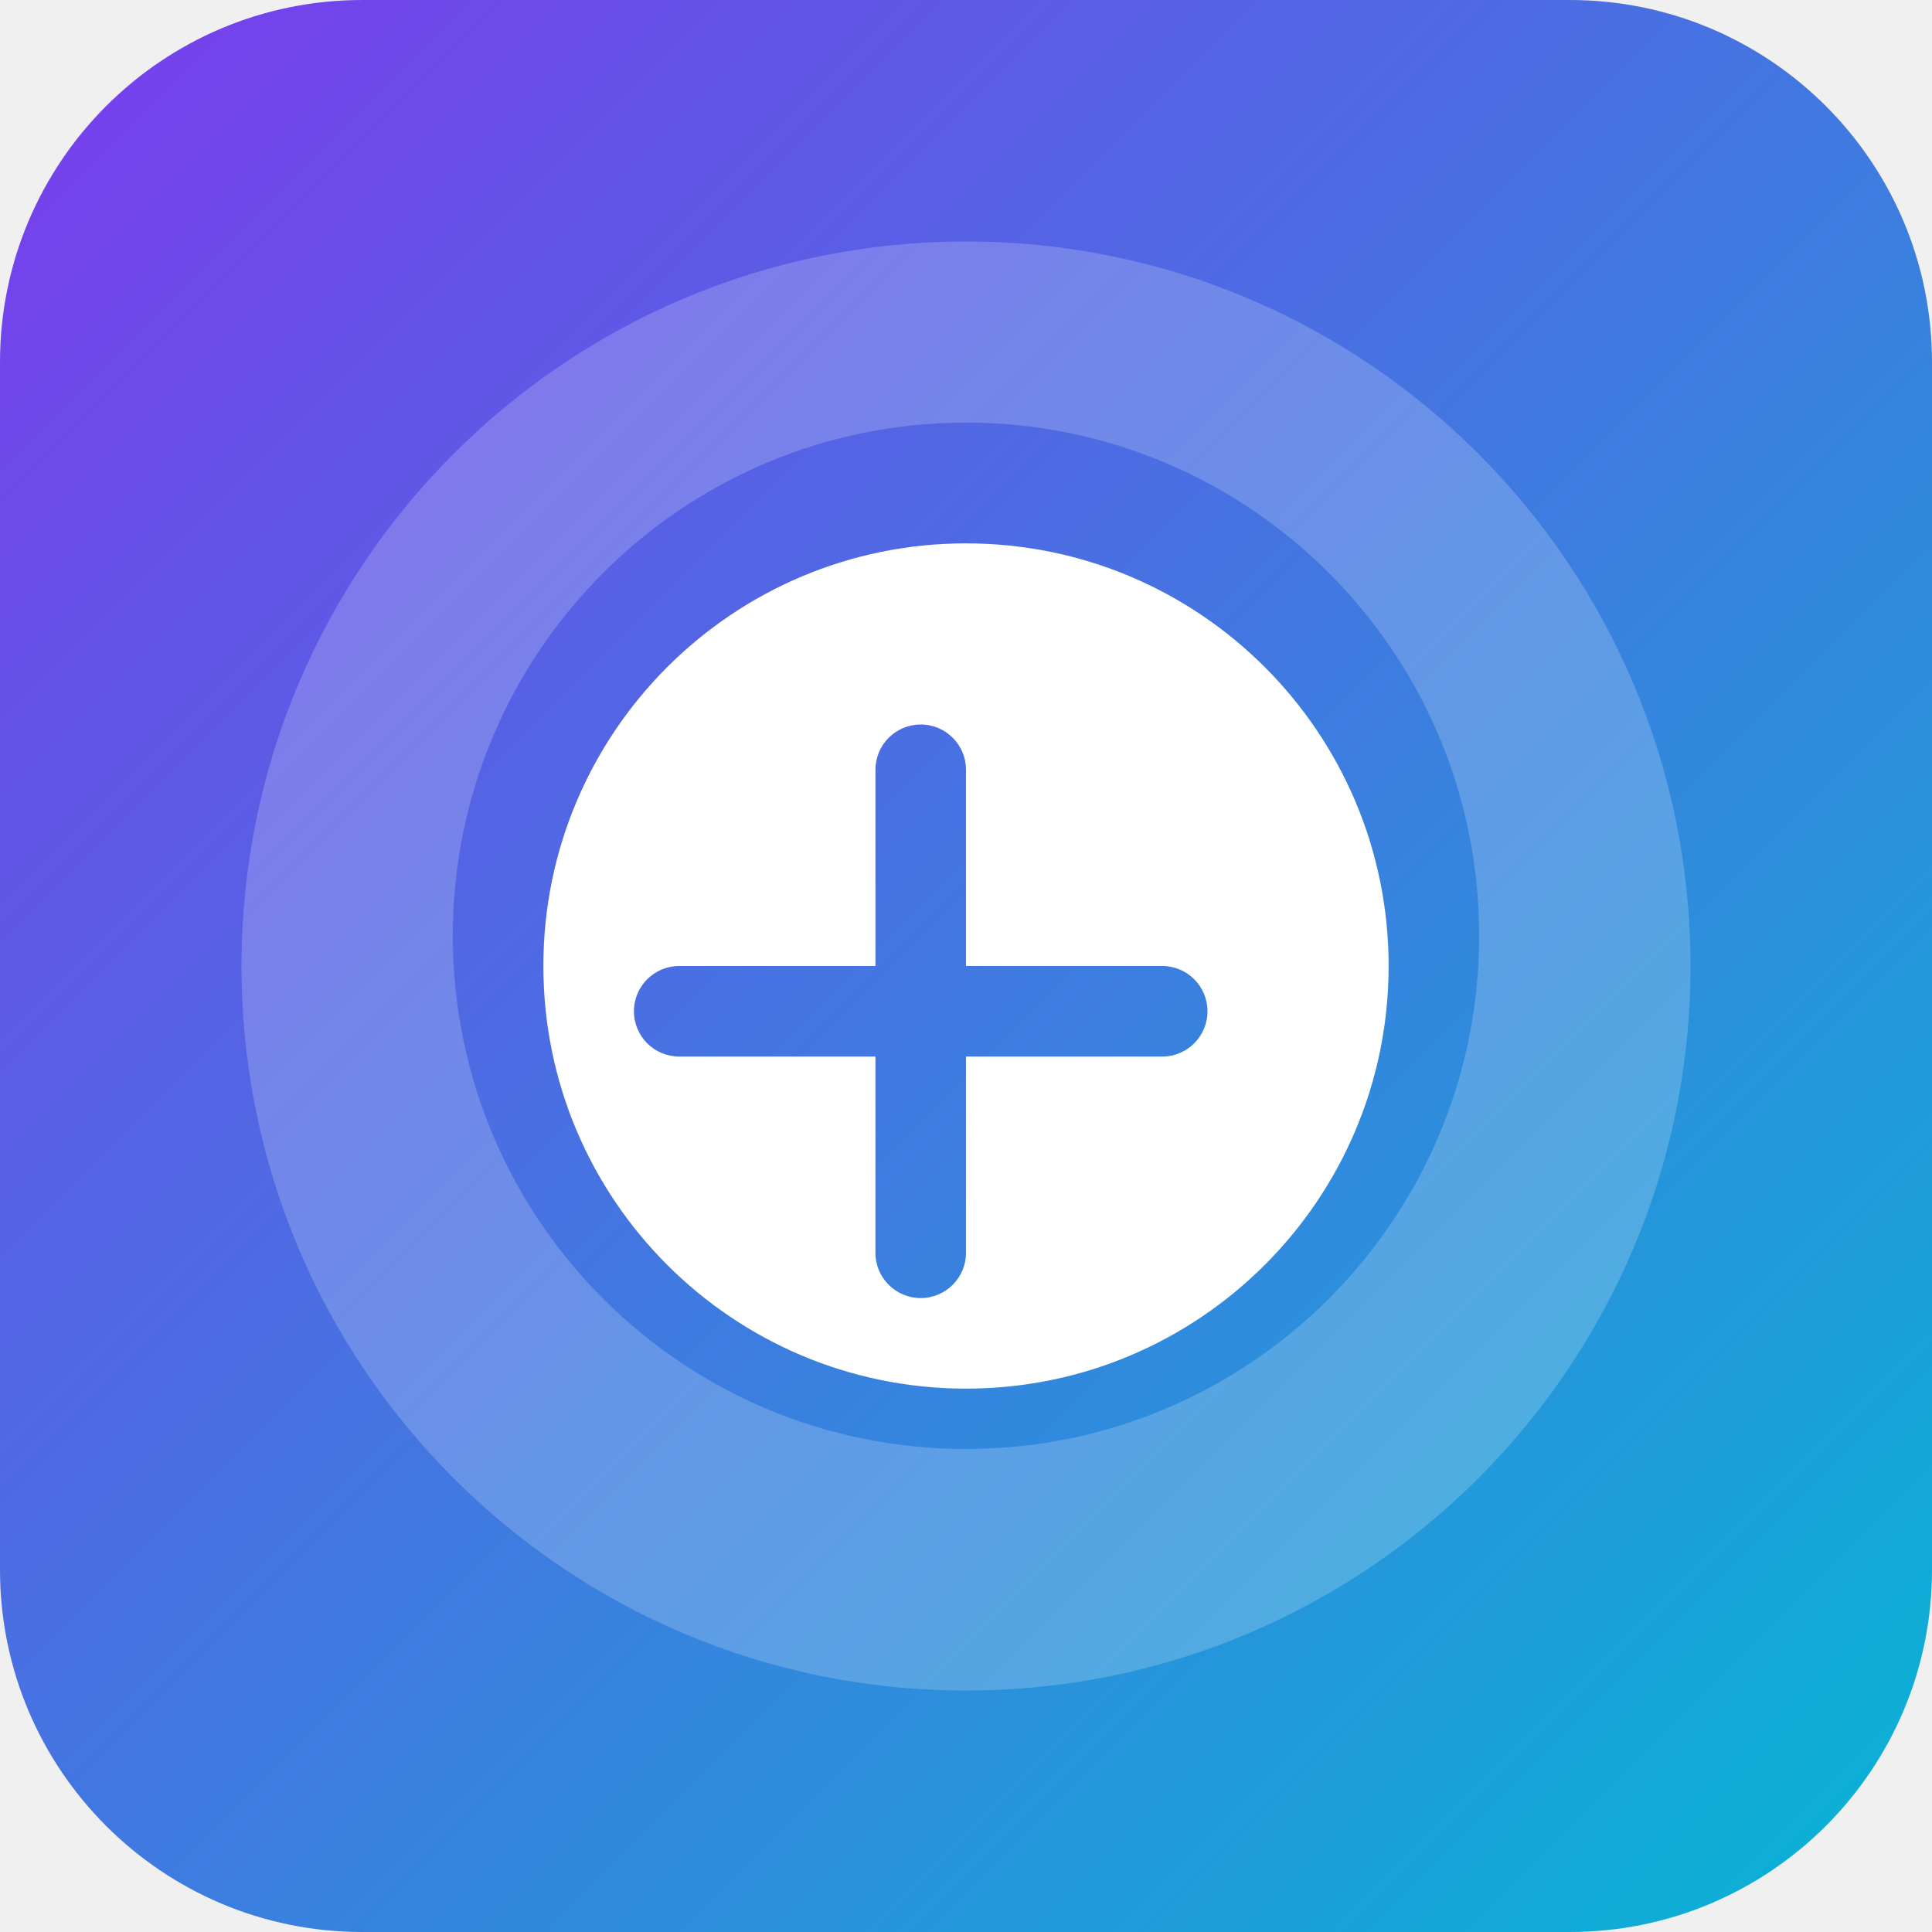
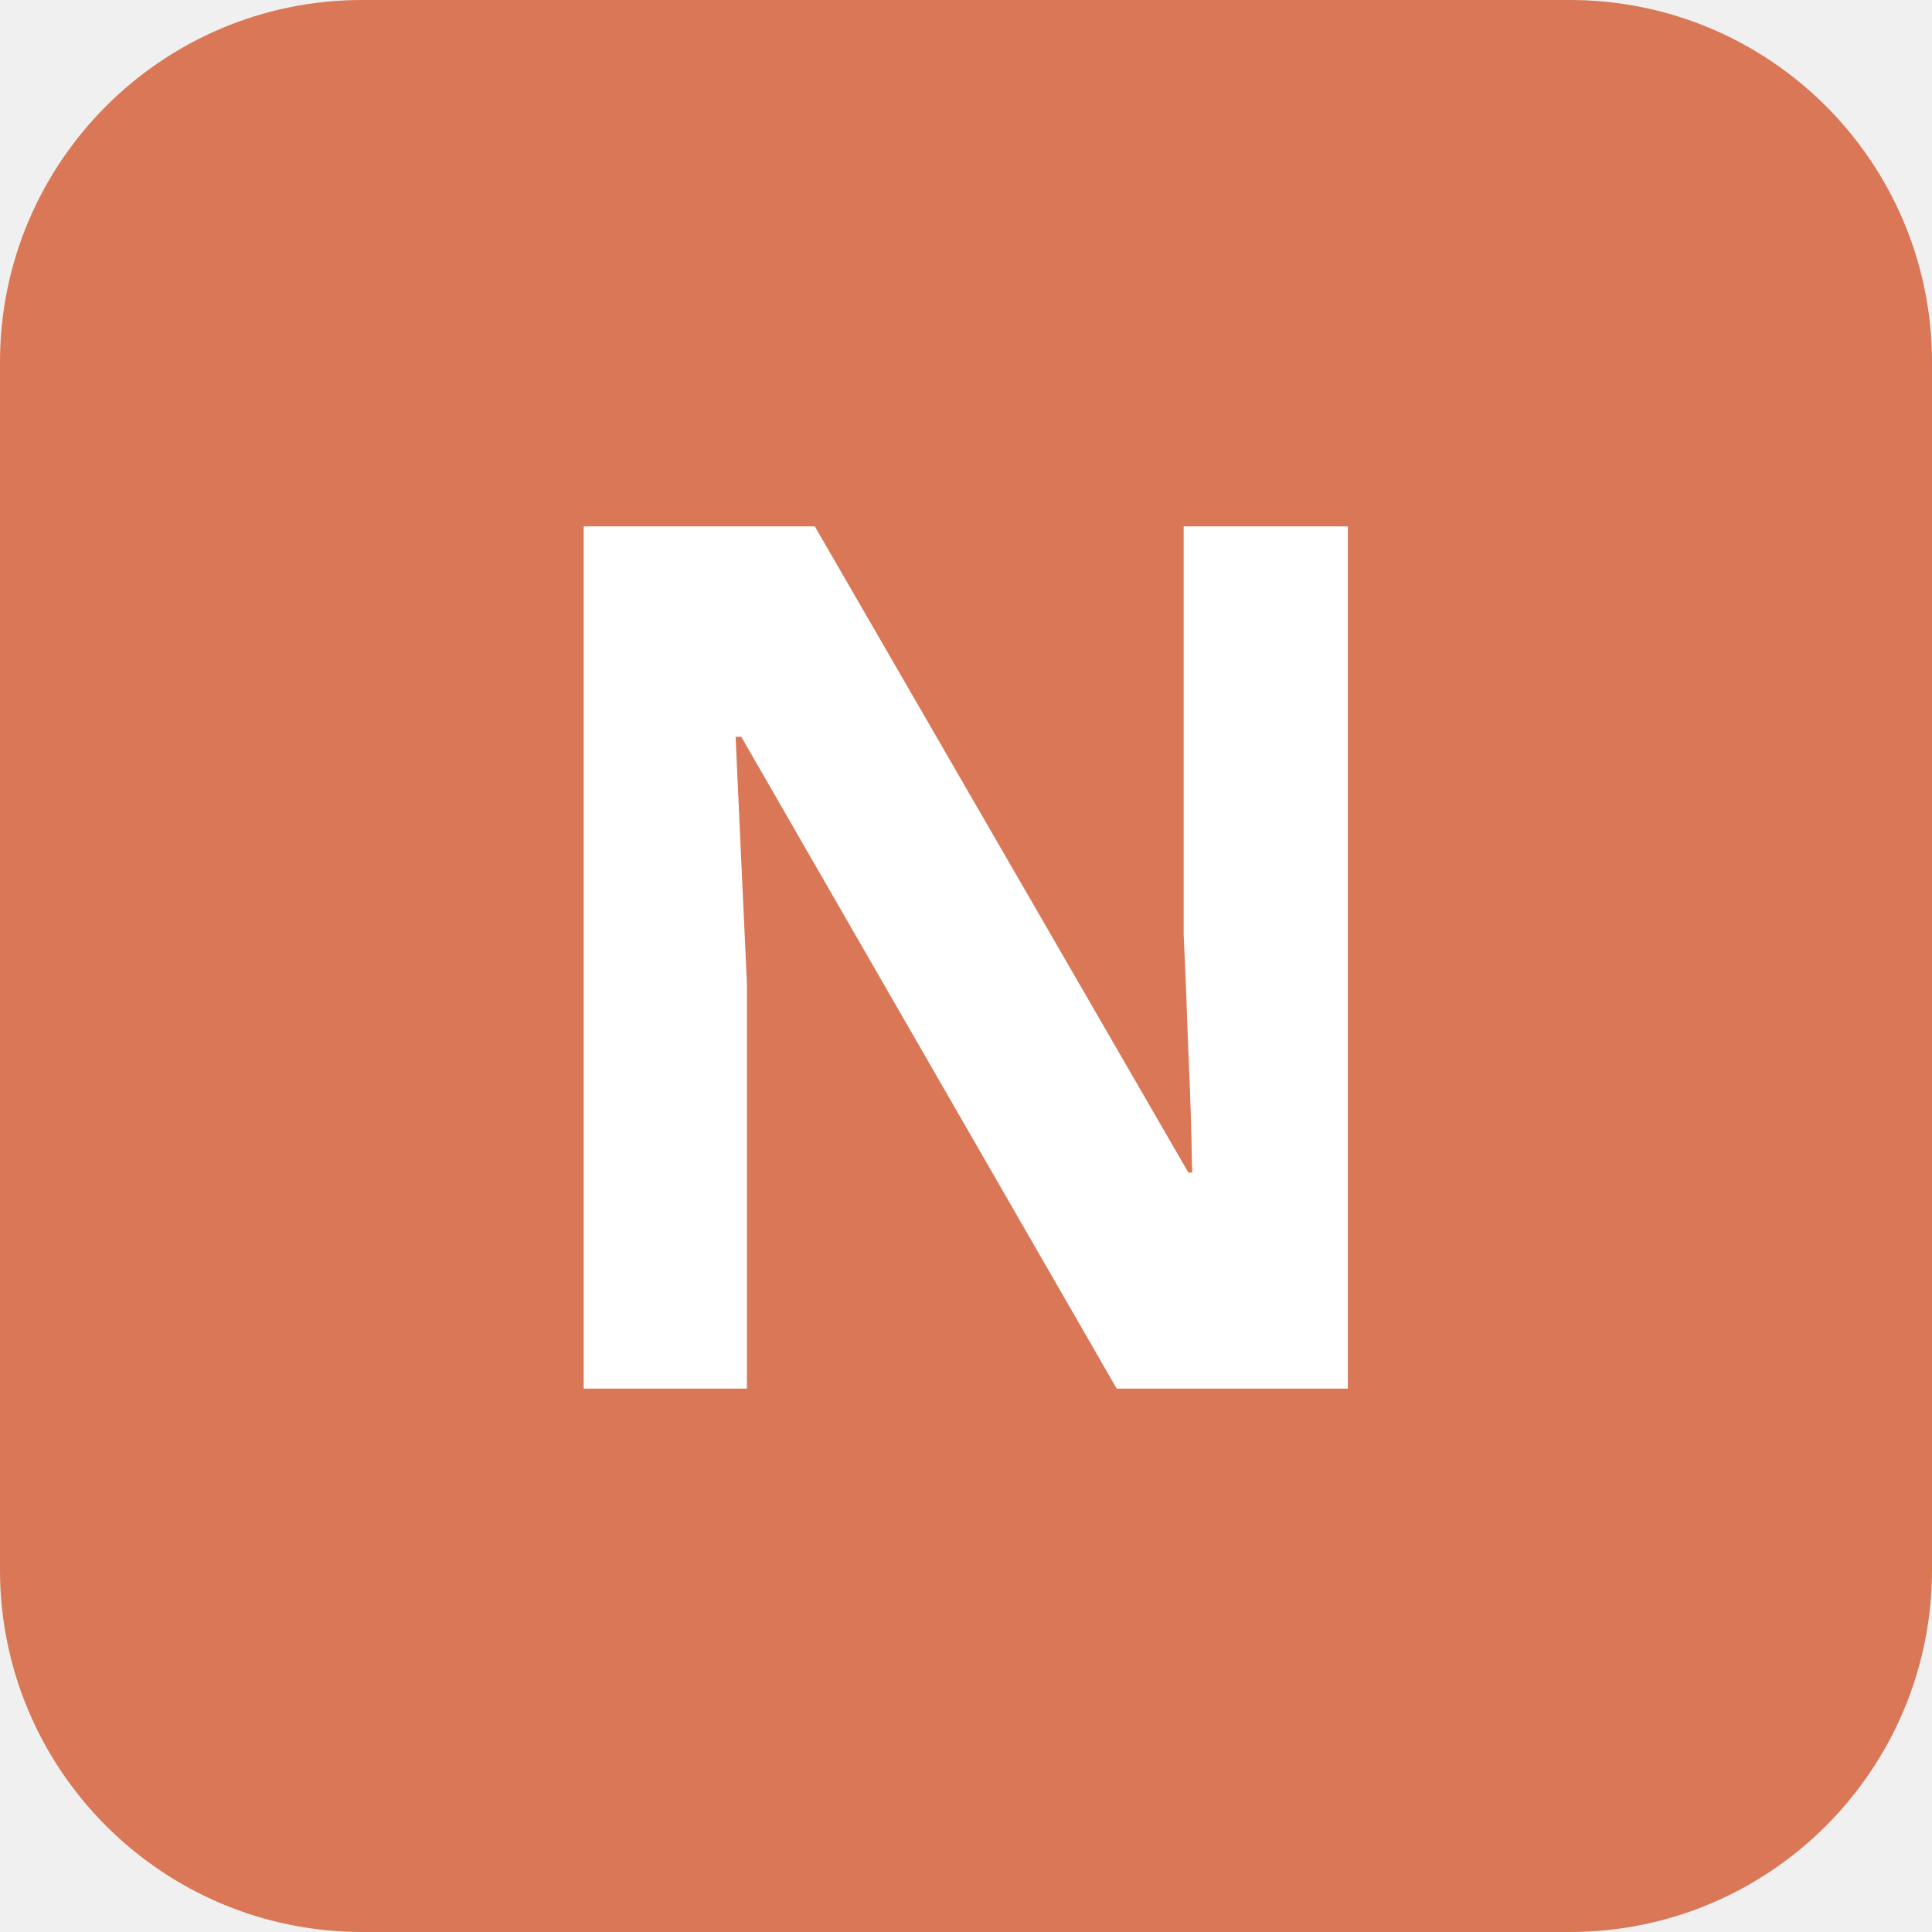
- <svg xmlns="http://www.w3.org/2000/svg" viewBox="0 0 64 64">
-   <defs>
-     <linearGradient id="g" x1="0" x2="1" y1="0" y2="1">
-       <stop offset="0%" stop-color="#7c3aed" />
-       <stop offset="100%" stop-color="#06b6d4" />
-     </linearGradient>
-   </defs>
-   <rect width="64" height="64" rx="12" fill="url(#g)" />
-   <g fill="#fff" transform="translate(8,8)">
-     <path d="M24 0c13.255 0 24 10.745 24 24S37.255 48 24 48 0 37.255 0 24 10.745 0 24 0zm0 6C14.611 6 7 13.611 7 23s7.611 17 17 17 17-7.611 17-17S33.389 6 24 6z" opacity=".2" />
-     <path d="M24 10c7.732 0 14 6.268 14 14s-6.268 14-14 14S10 31.732 10 24 16.268 10 24 10zm-1.5 6a1.5 1.5 0 00-1.5 1.5V24h-6.5a1.5 1.5 0 000 3H21v6.5a1.5 1.5 0 003 0V27h6.5a1.5 1.5 0 000-3H24v-6.5a1.5 1.5 0 00-1.5-1.5z" />
-   </g>
+ <svg xmlns="http://www.w3.org/2000/svg" viewBox="0 0 32 32">
+   <rect width="32" height="32" rx="6" fill="#d97757" />
+   <text x="16" y="23" text-anchor="middle" fill="white" font-family="system-ui" font-weight="700" font-size="20">N</text>
</svg>
